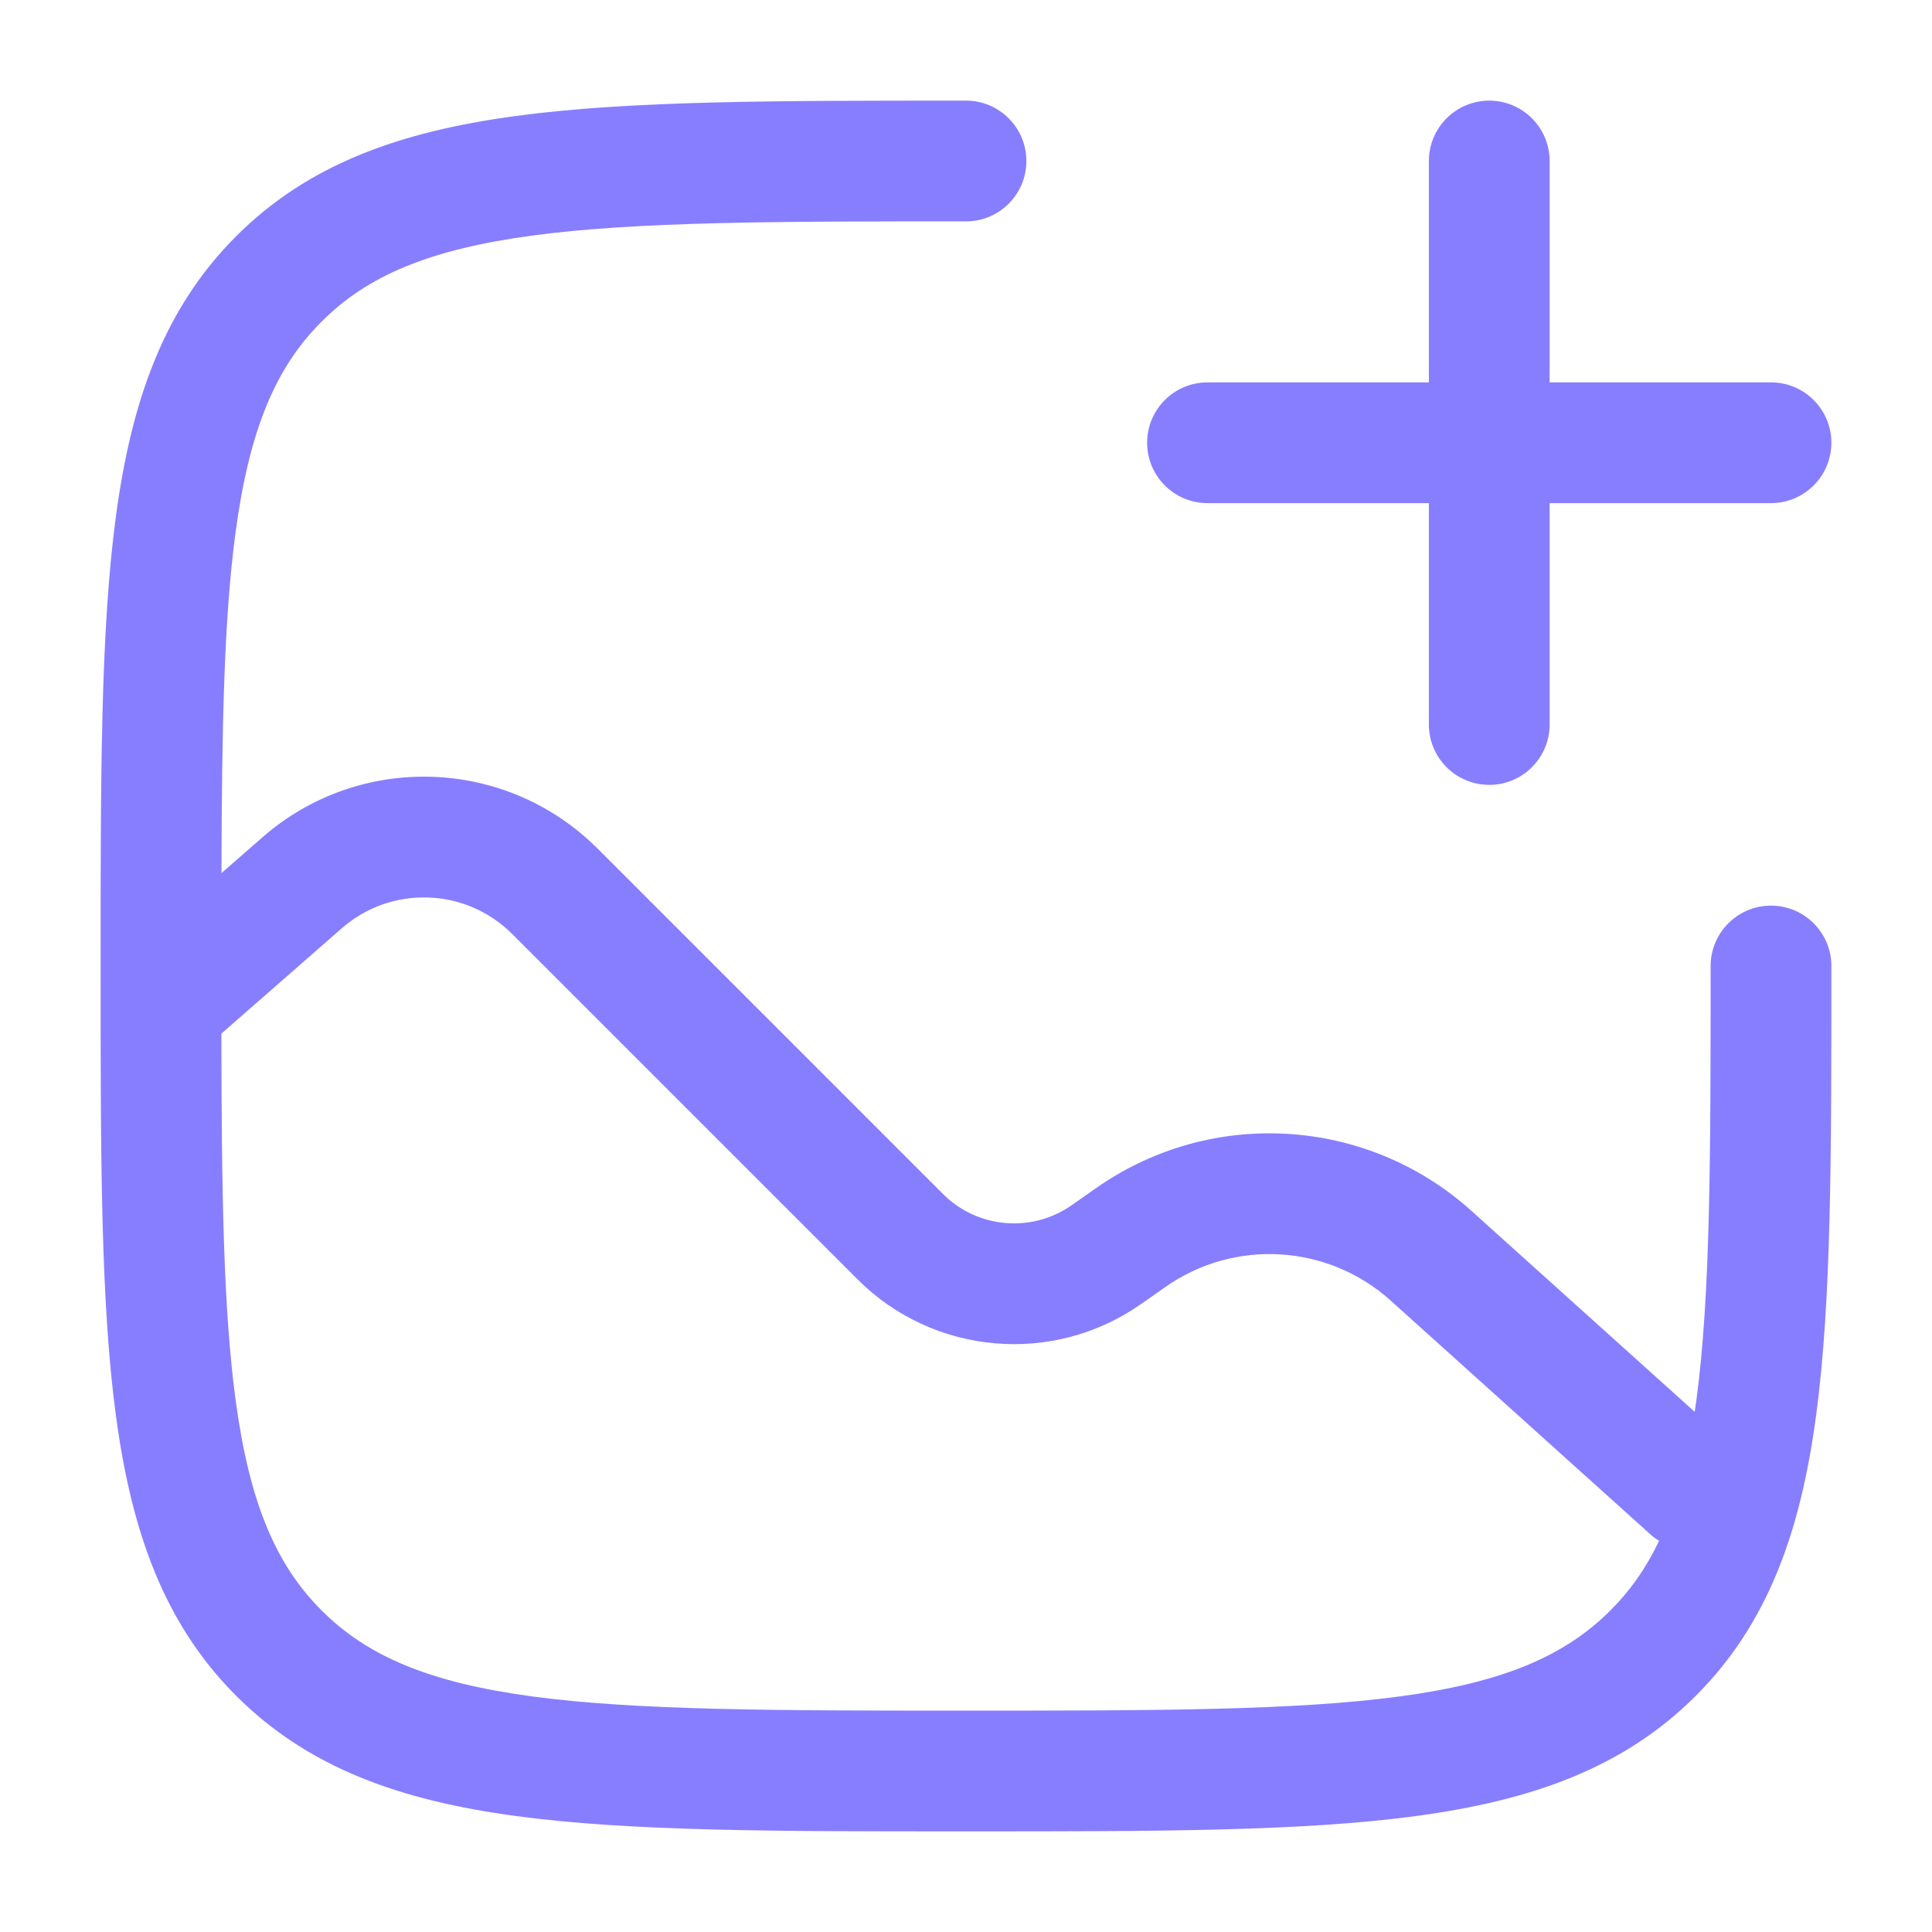
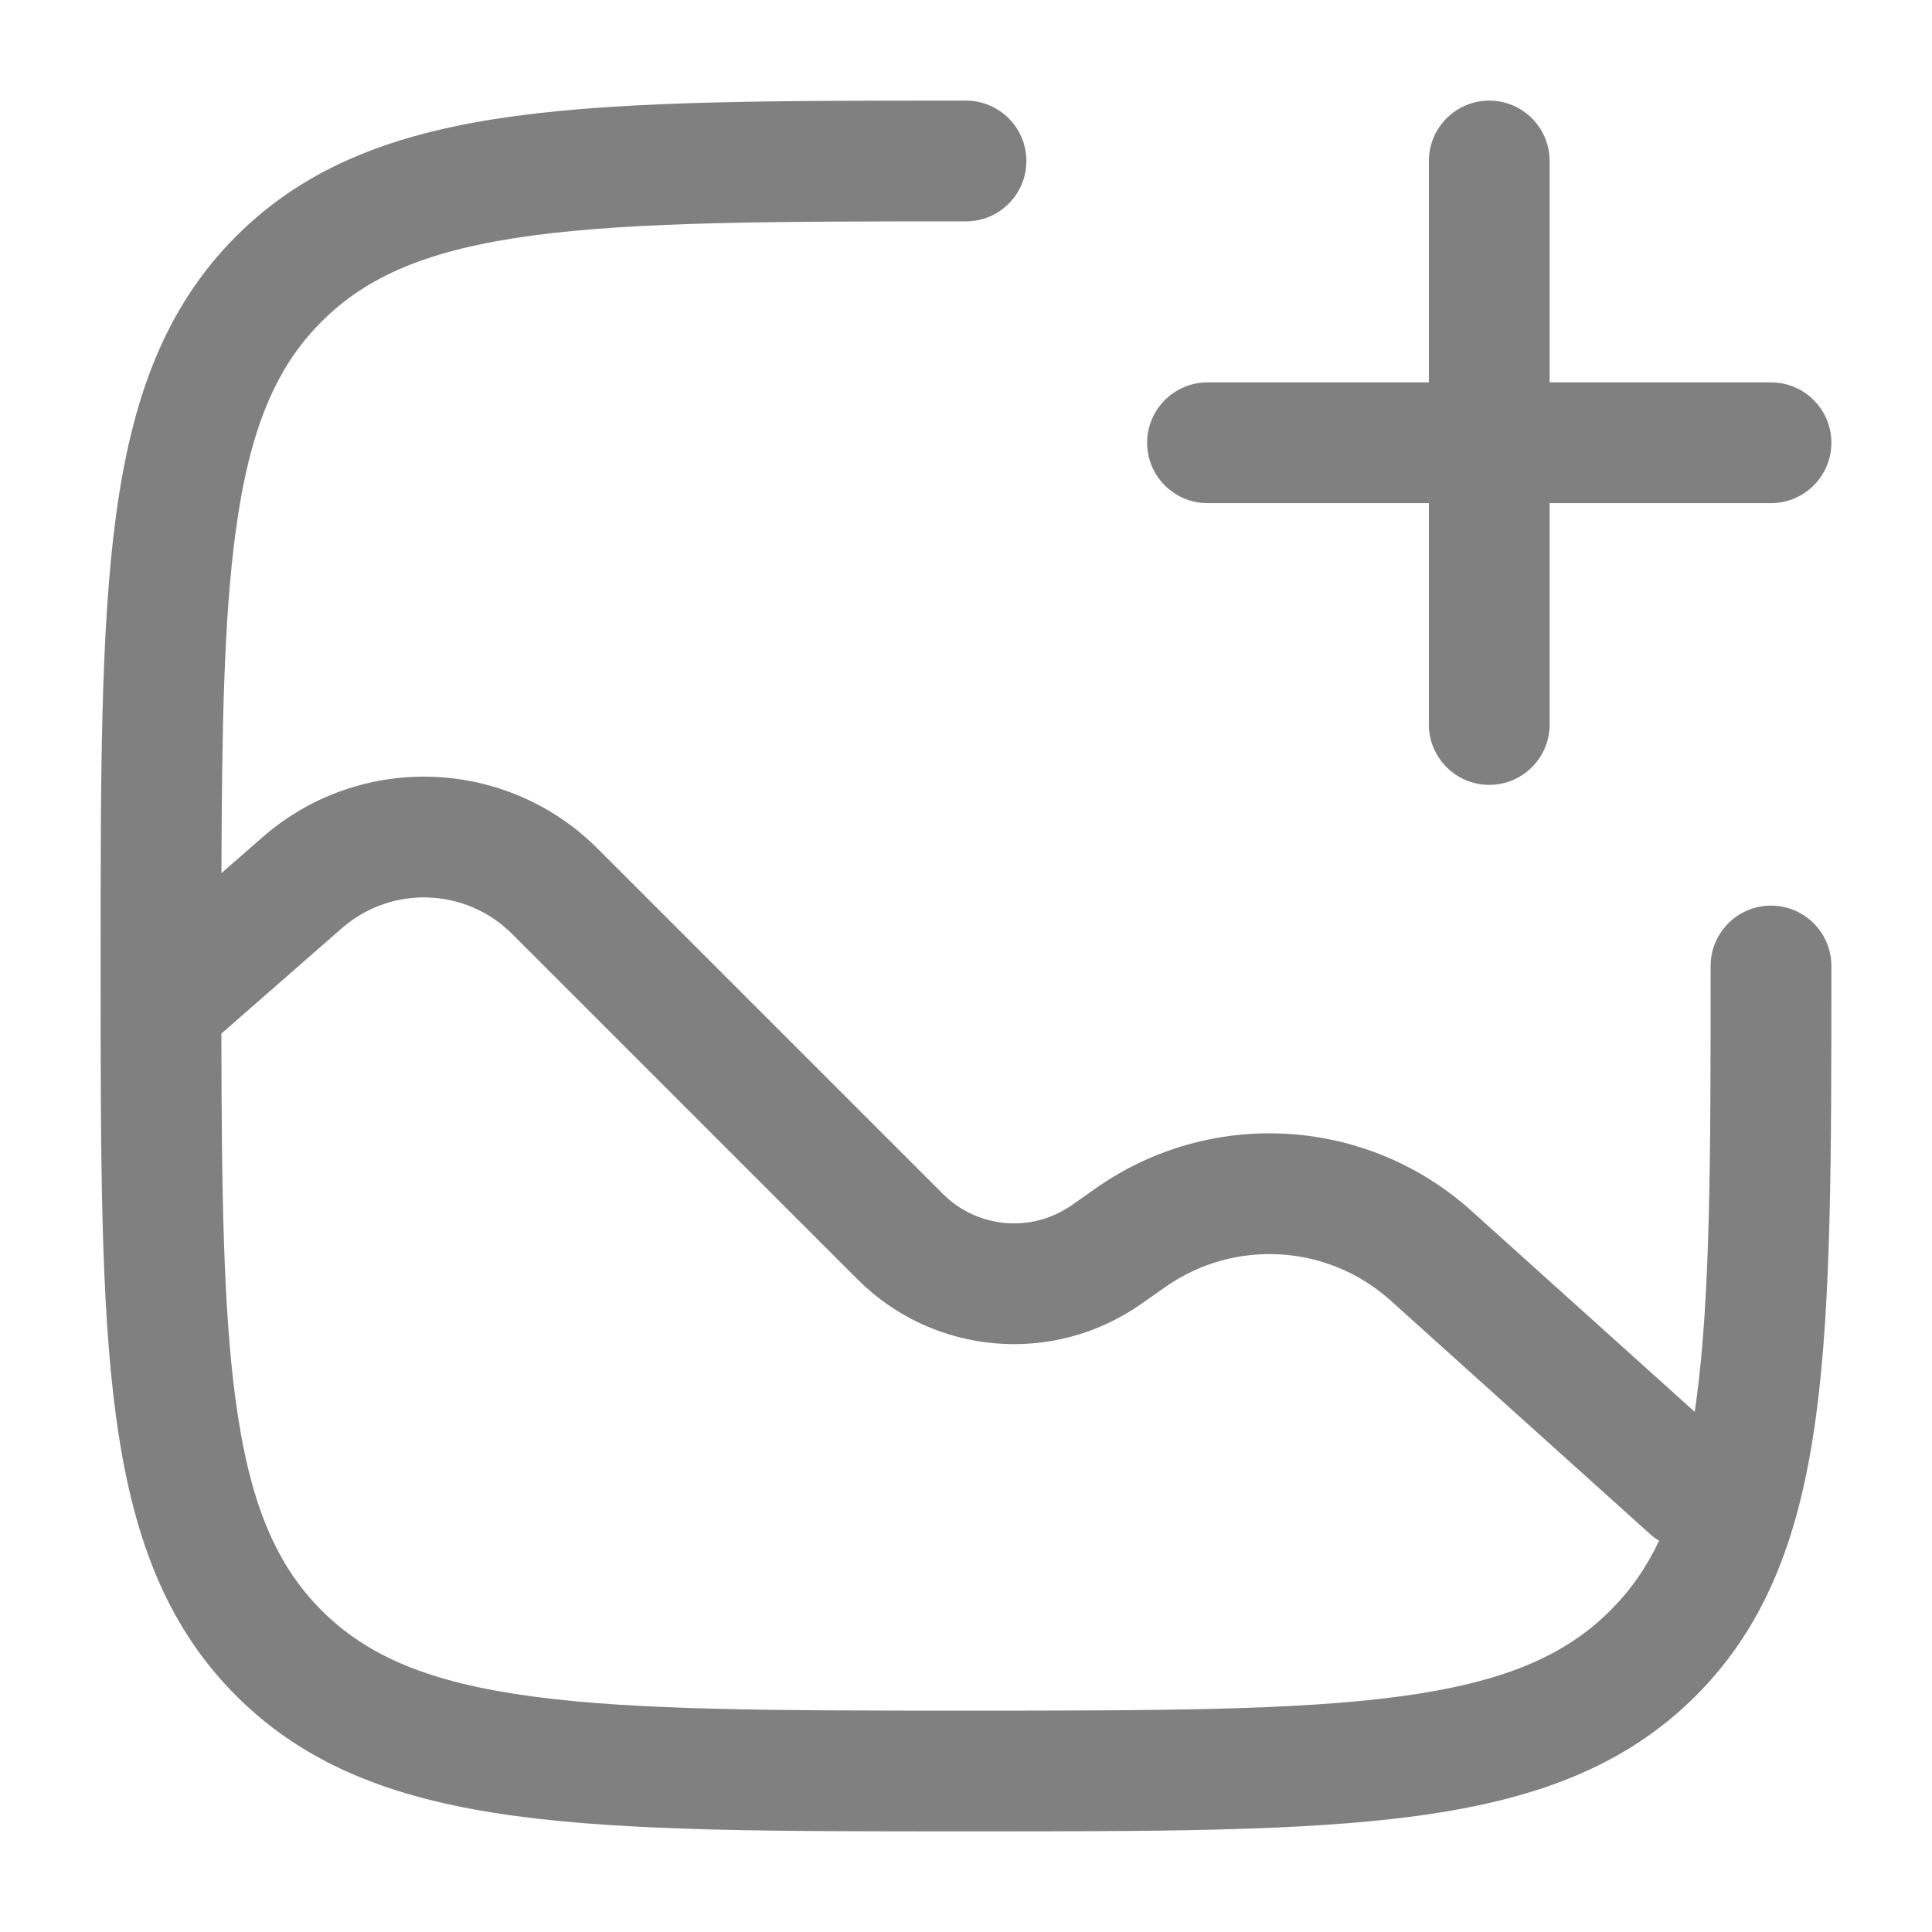
<svg xmlns="http://www.w3.org/2000/svg" width="24" height="24" viewBox="0 0 24 24" fill="none">
-   <path fill-rule="evenodd" clip-rule="evenodd" d="M18.5 1.25C18.914 1.25 19.25 1.586 19.25 2V4.75H22C22.414 4.75 22.75 5.086 22.75 5.5C22.75 5.914 22.414 6.25 22 6.25H19.25V9C19.25 9.414 18.914 9.75 18.5 9.75C18.086 9.75 17.75 9.414 17.75 9V6.25H15C14.586 6.25 14.25 5.914 14.25 5.5C14.25 5.086 14.586 4.75 15 4.75H17.75V2C17.75 1.586 18.086 1.25 18.5 1.25Z" fill="#877EFF" />
-   <path fill-rule="evenodd" clip-rule="evenodd" d="M12 1.25L11.943 1.25C9.634 1.25 7.825 1.25 6.414 1.44C4.969 1.634 3.829 2.039 2.934 2.934C2.039 3.829 1.634 4.969 1.44 6.414C1.25 7.825 1.25 9.634 1.25 11.943V12.057C1.25 14.366 1.25 16.175 1.44 17.586C1.634 19.031 2.039 20.171 2.934 21.066C3.829 21.961 4.969 22.366 6.414 22.56C7.825 22.75 9.634 22.75 11.943 22.75H12.057C14.366 22.75 16.175 22.75 17.586 22.56C19.031 22.366 20.171 21.961 21.066 21.066C21.961 20.171 22.366 19.031 22.56 17.586C22.75 16.175 22.75 14.366 22.75 12.057V12C22.75 11.586 22.414 11.25 22 11.25C21.586 11.25 21.25 11.586 21.25 12C21.25 14.378 21.248 16.086 21.074 17.386C21.067 17.438 21.06 17.488 21.052 17.538L18.278 15.041C16.979 13.872 15.044 13.755 13.613 14.761L13.315 14.97C12.818 15.319 12.142 15.261 11.713 14.831L7.423 10.541C6.287 9.406 4.466 9.345 3.258 10.403L2.751 10.846C2.756 9.054 2.781 7.693 2.926 6.614C3.098 5.335 3.425 4.564 3.995 3.995C4.564 3.425 5.335 3.098 6.614 2.926C7.914 2.752 9.622 2.75 12 2.75C12.414 2.75 12.75 2.414 12.75 2C12.75 1.586 12.414 1.25 12 1.25ZM2.926 17.386C3.098 18.665 3.425 19.436 3.995 20.005C4.564 20.575 5.335 20.902 6.614 21.074C7.914 21.248 9.622 21.25 12 21.25C14.378 21.25 16.087 21.248 17.386 21.074C18.665 20.902 19.436 20.575 20.005 20.005C20.249 19.762 20.448 19.481 20.61 19.14C20.571 19.117 20.533 19.089 20.498 19.057L17.275 16.156C16.495 15.454 15.334 15.385 14.476 15.988L14.178 16.197C13.084 16.966 11.597 16.837 10.652 15.892L6.362 11.602C5.785 11.025 4.86 10.994 4.245 11.532L2.75 12.84C2.753 14.788 2.773 16.245 2.926 17.386Z" fill="#877EFF" />
+   <path fill-rule="evenodd" clip-rule="evenodd" d="M18.5 1.25C18.914 1.25 19.25 1.586 19.25 2V4.75H22C22.414 4.75 22.75 5.086 22.75 5.5C22.75 5.914 22.414 6.25 22 6.25H19.25V9C19.25 9.414 18.914 9.75 18.5 9.75C18.086 9.75 17.75 9.414 17.75 9V6.25H15C14.586 6.25 14.25 5.914 14.25 5.5C14.25 5.086 14.586 4.75 15 4.75H17.75V2C17.75 1.586 18.086 1.25 18.5 1.25Z" fill="#808080" />
+   <path fill-rule="evenodd" clip-rule="evenodd" d="M12 1.25L11.943 1.25C9.634 1.25 7.825 1.25 6.414 1.44C4.969 1.634 3.829 2.039 2.934 2.934C2.039 3.829 1.634 4.969 1.44 6.414C1.25 7.825 1.25 9.634 1.25 11.943V12.057C1.25 14.366 1.25 16.175 1.44 17.586C1.634 19.031 2.039 20.171 2.934 21.066C3.829 21.961 4.969 22.366 6.414 22.56C7.825 22.75 9.634 22.75 11.943 22.75H12.057C14.366 22.75 16.175 22.75 17.586 22.56C19.031 22.366 20.171 21.961 21.066 21.066C21.961 20.171 22.366 19.031 22.56 17.586C22.75 16.175 22.75 14.366 22.75 12.057V12C22.75 11.586 22.414 11.25 22 11.25C21.586 11.25 21.25 11.586 21.25 12C21.25 14.378 21.248 16.086 21.074 17.386C21.067 17.438 21.06 17.488 21.052 17.538L18.278 15.041C16.979 13.872 15.044 13.755 13.613 14.761L13.315 14.97C12.818 15.319 12.142 15.261 11.713 14.831L7.423 10.541C6.287 9.406 4.466 9.345 3.258 10.403L2.751 10.846C2.756 9.054 2.781 7.693 2.926 6.614C3.098 5.335 3.425 4.564 3.995 3.995C4.564 3.425 5.335 3.098 6.614 2.926C7.914 2.752 9.622 2.75 12 2.75C12.414 2.75 12.75 2.414 12.75 2C12.75 1.586 12.414 1.25 12 1.25ZM2.926 17.386C3.098 18.665 3.425 19.436 3.995 20.005C4.564 20.575 5.335 20.902 6.614 21.074C7.914 21.248 9.622 21.25 12 21.25C14.378 21.25 16.087 21.248 17.386 21.074C18.665 20.902 19.436 20.575 20.005 20.005C20.249 19.762 20.448 19.481 20.61 19.14C20.571 19.117 20.533 19.089 20.498 19.057L17.275 16.156C16.495 15.454 15.334 15.385 14.476 15.988L14.178 16.197C13.084 16.966 11.597 16.837 10.652 15.892L6.362 11.602C5.785 11.025 4.86 10.994 4.245 11.532L2.75 12.84C2.753 14.788 2.773 16.245 2.926 17.386Z" fill="#808080" />
</svg>
